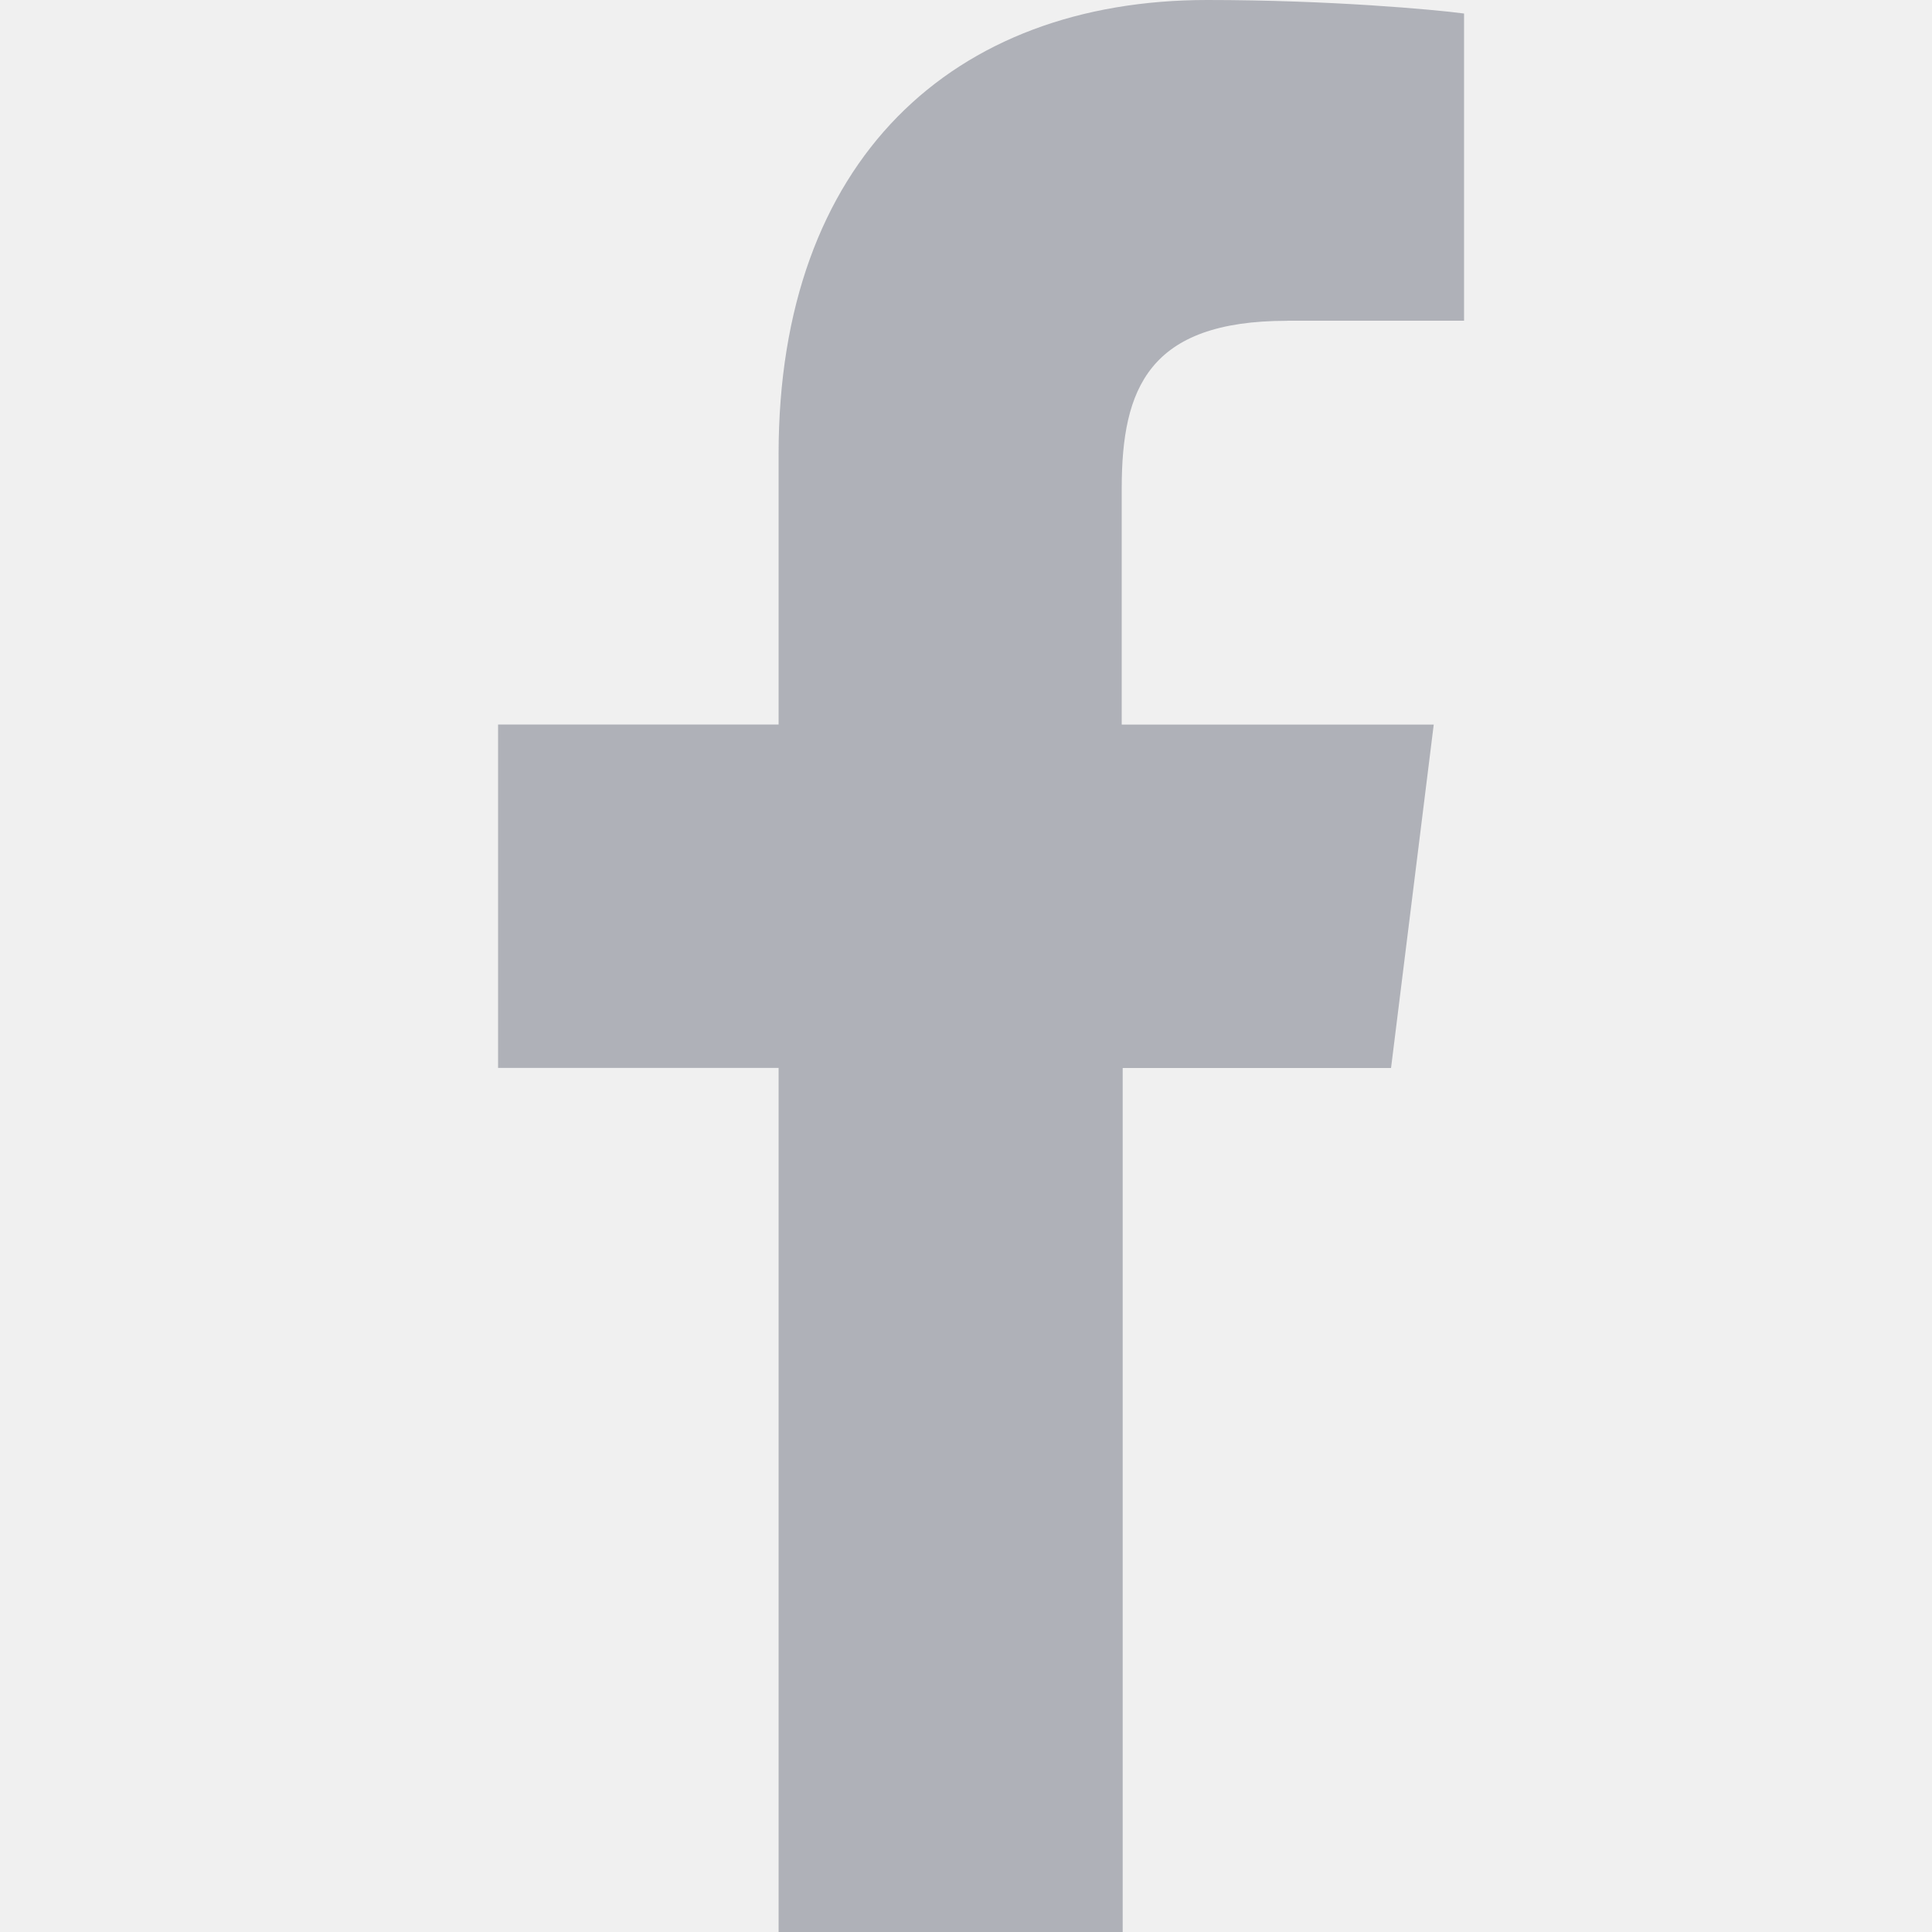
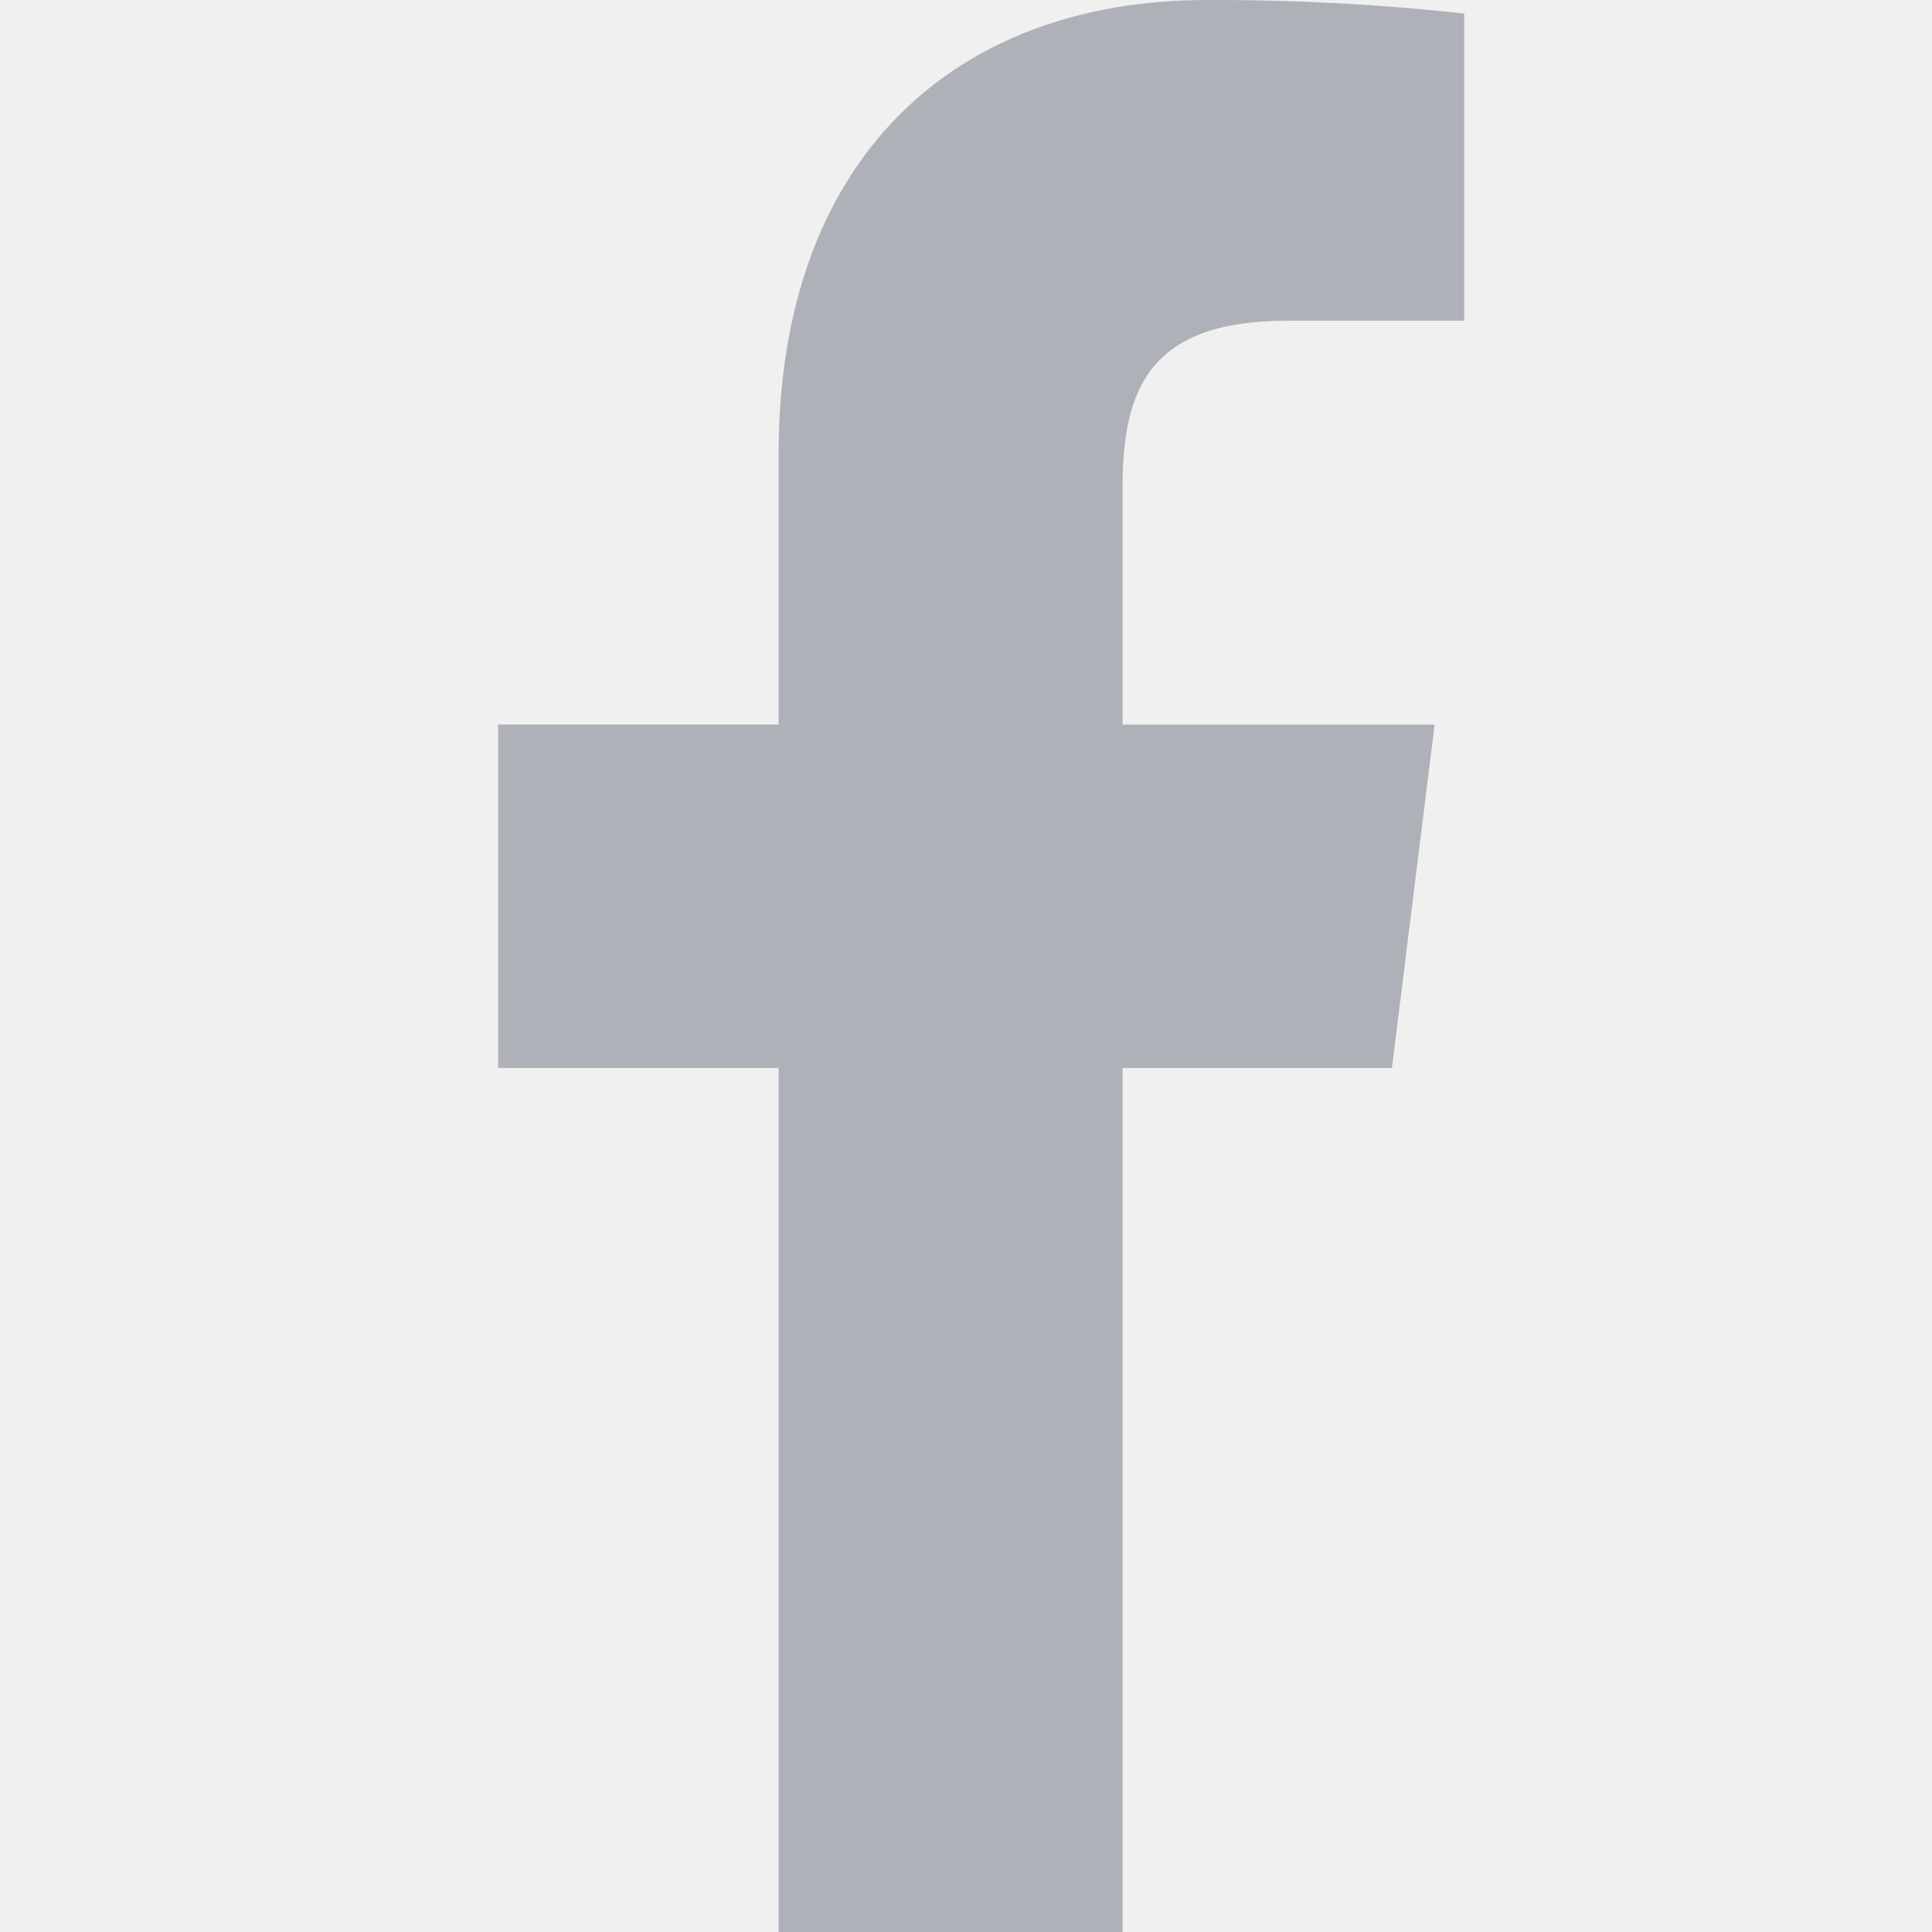
<svg xmlns="http://www.w3.org/2000/svg" width="20" height="20" fill="none">
-   <g clip-path="url(#A)">
-     <path d="M13.33 3.32h1.826V.14C14.842.098 13.758 0 12.497 0 9.864 0 8.06 1.656 8.06 4.7v2.8H5.156v3.555H8.06V20h3.562v-8.944H14.4l.442-3.555h-3.23v-2.45c.001-1.027.277-1.73 1.71-1.73z" fill="#afb1b8" />
+   <g clip-path="url(#clip0)">
+     <path d="M13.33 3.32h1.827V.14a23.576 23.576 0 00-2.66-.14C9.864 0 8.06 1.656 8.06 4.7v2.8H5.156v3.555H8.06V20h3.561v-8.944h2.788l.442-3.555h-3.23V5.05c0-1.027.277-1.73 1.709-1.73z" fill="#AFB1B8" />
  </g>
  <defs>
-     <clipPath id="A">
+     <clipPath id="clip0">
      <path fill="#fff" d="M0 0h20v20H0z" />
    </clipPath>
  </defs>
</svg>
